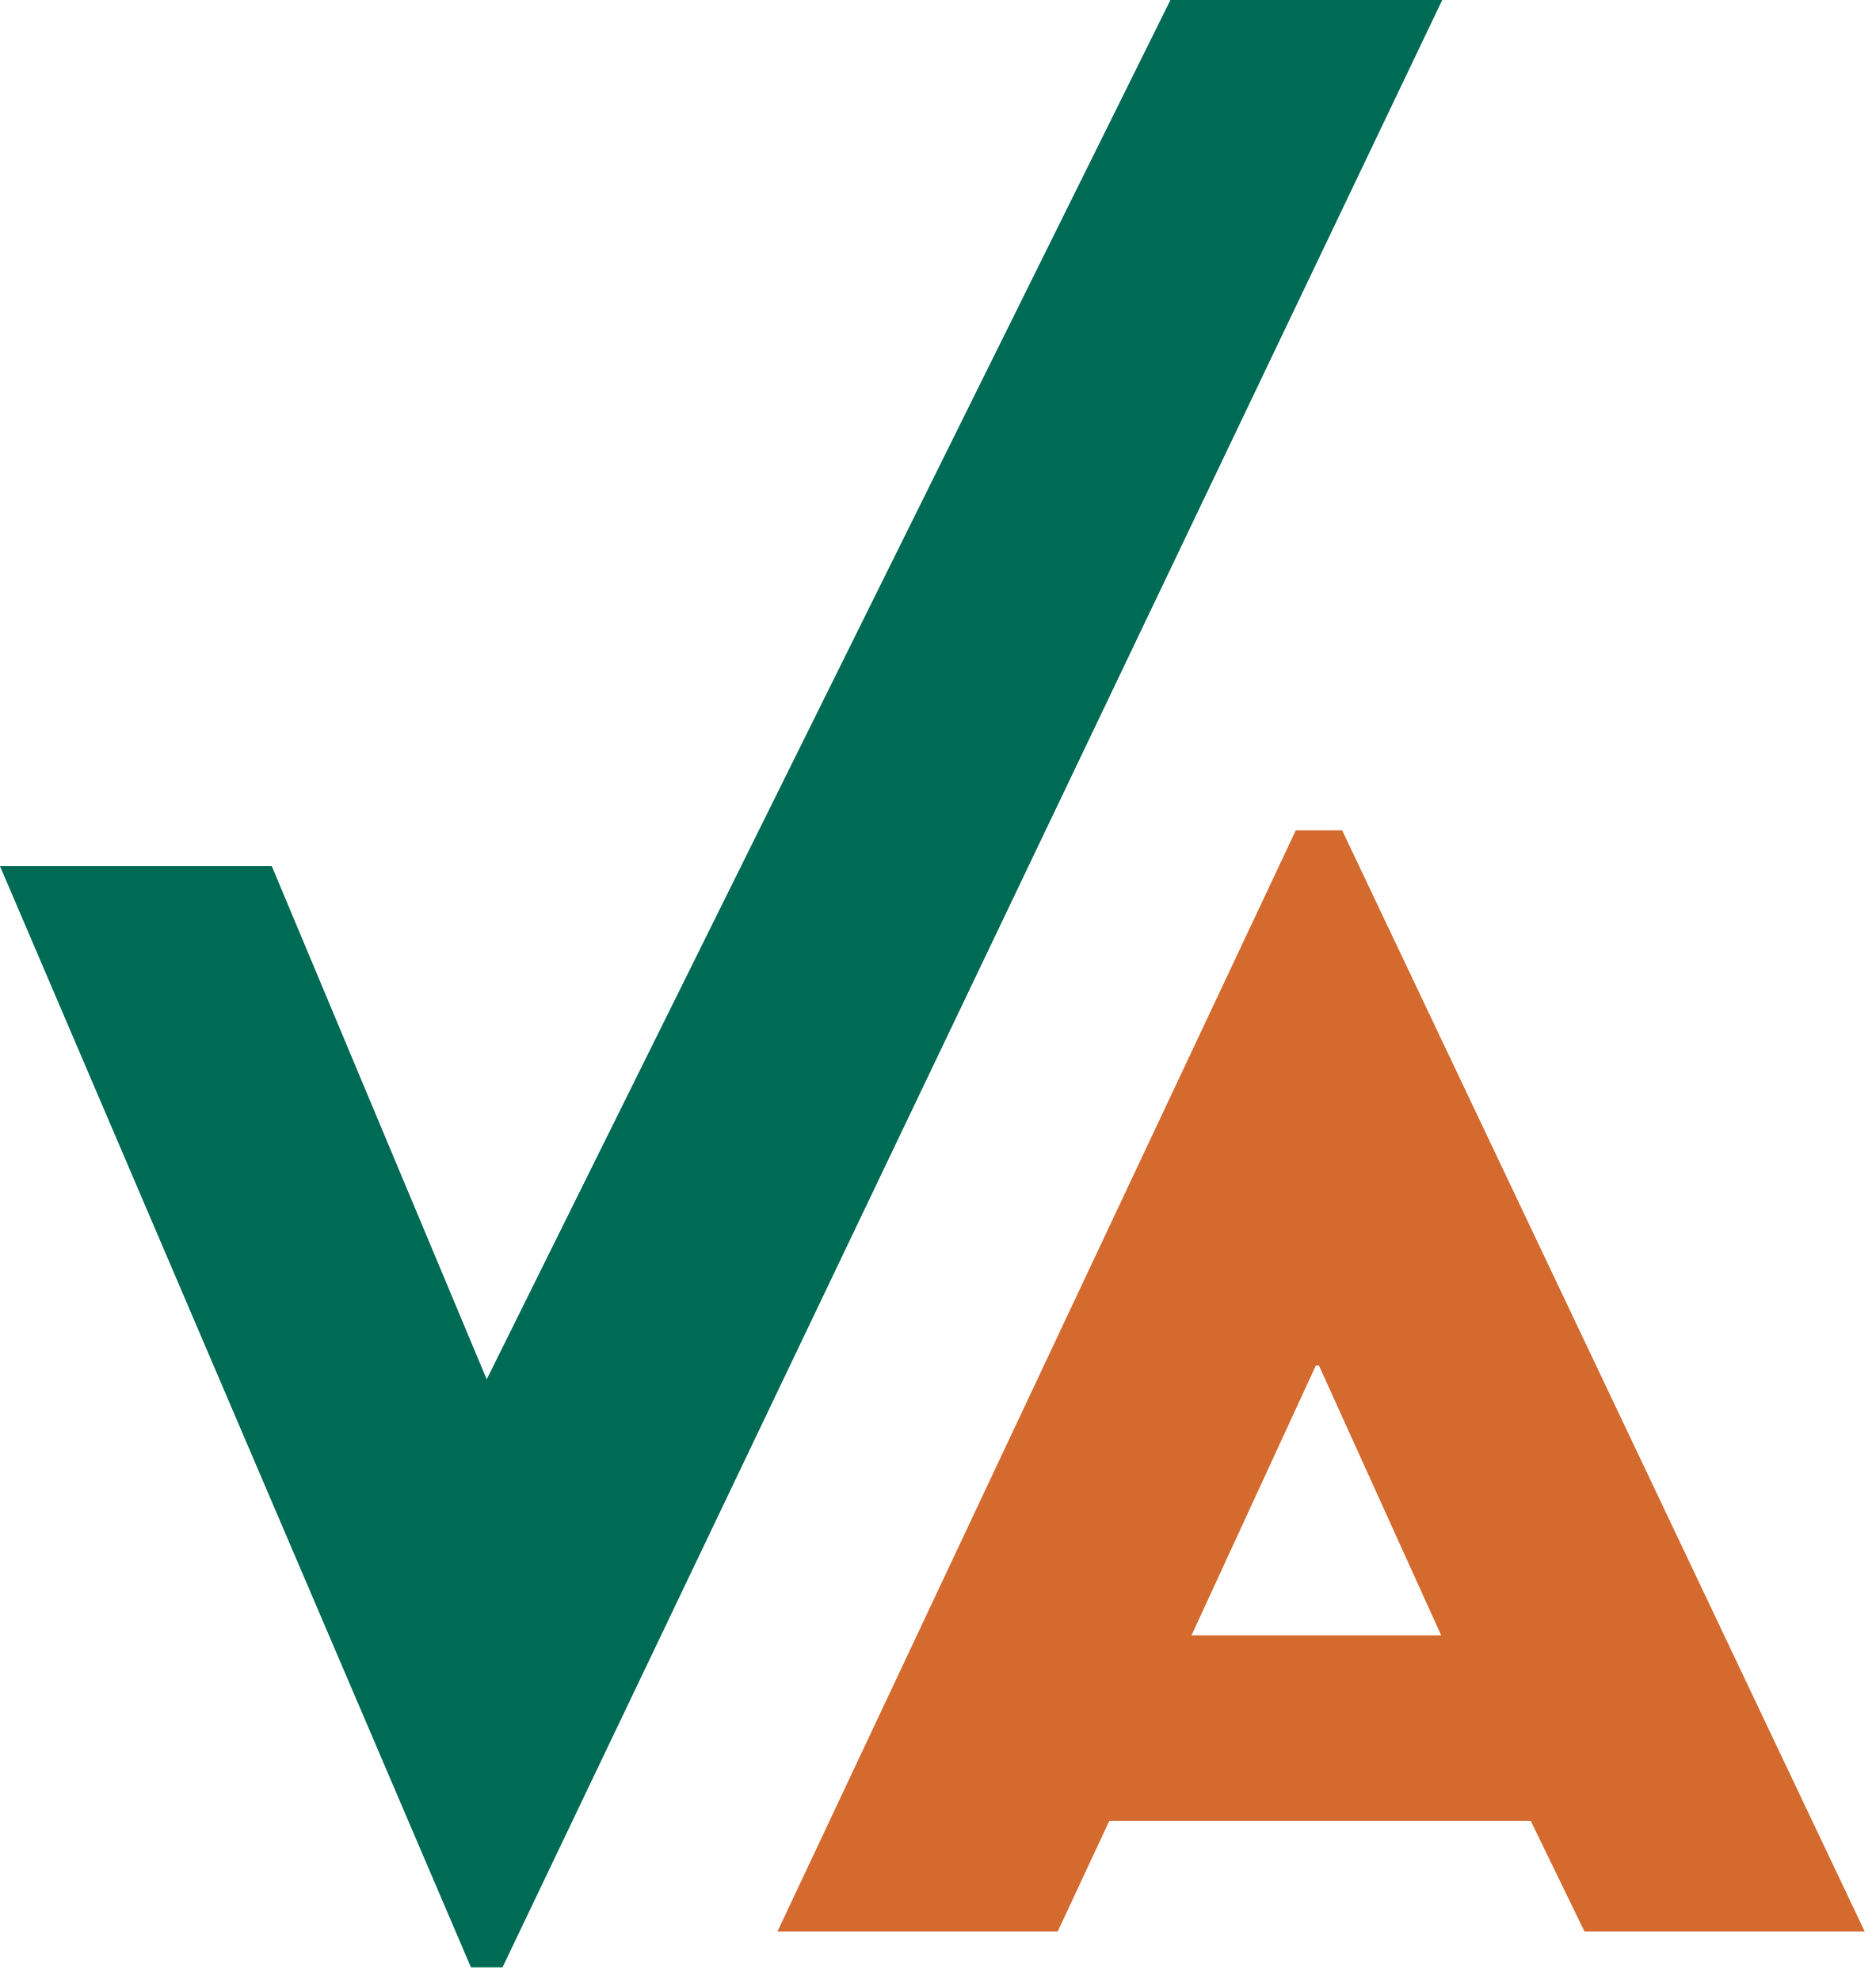
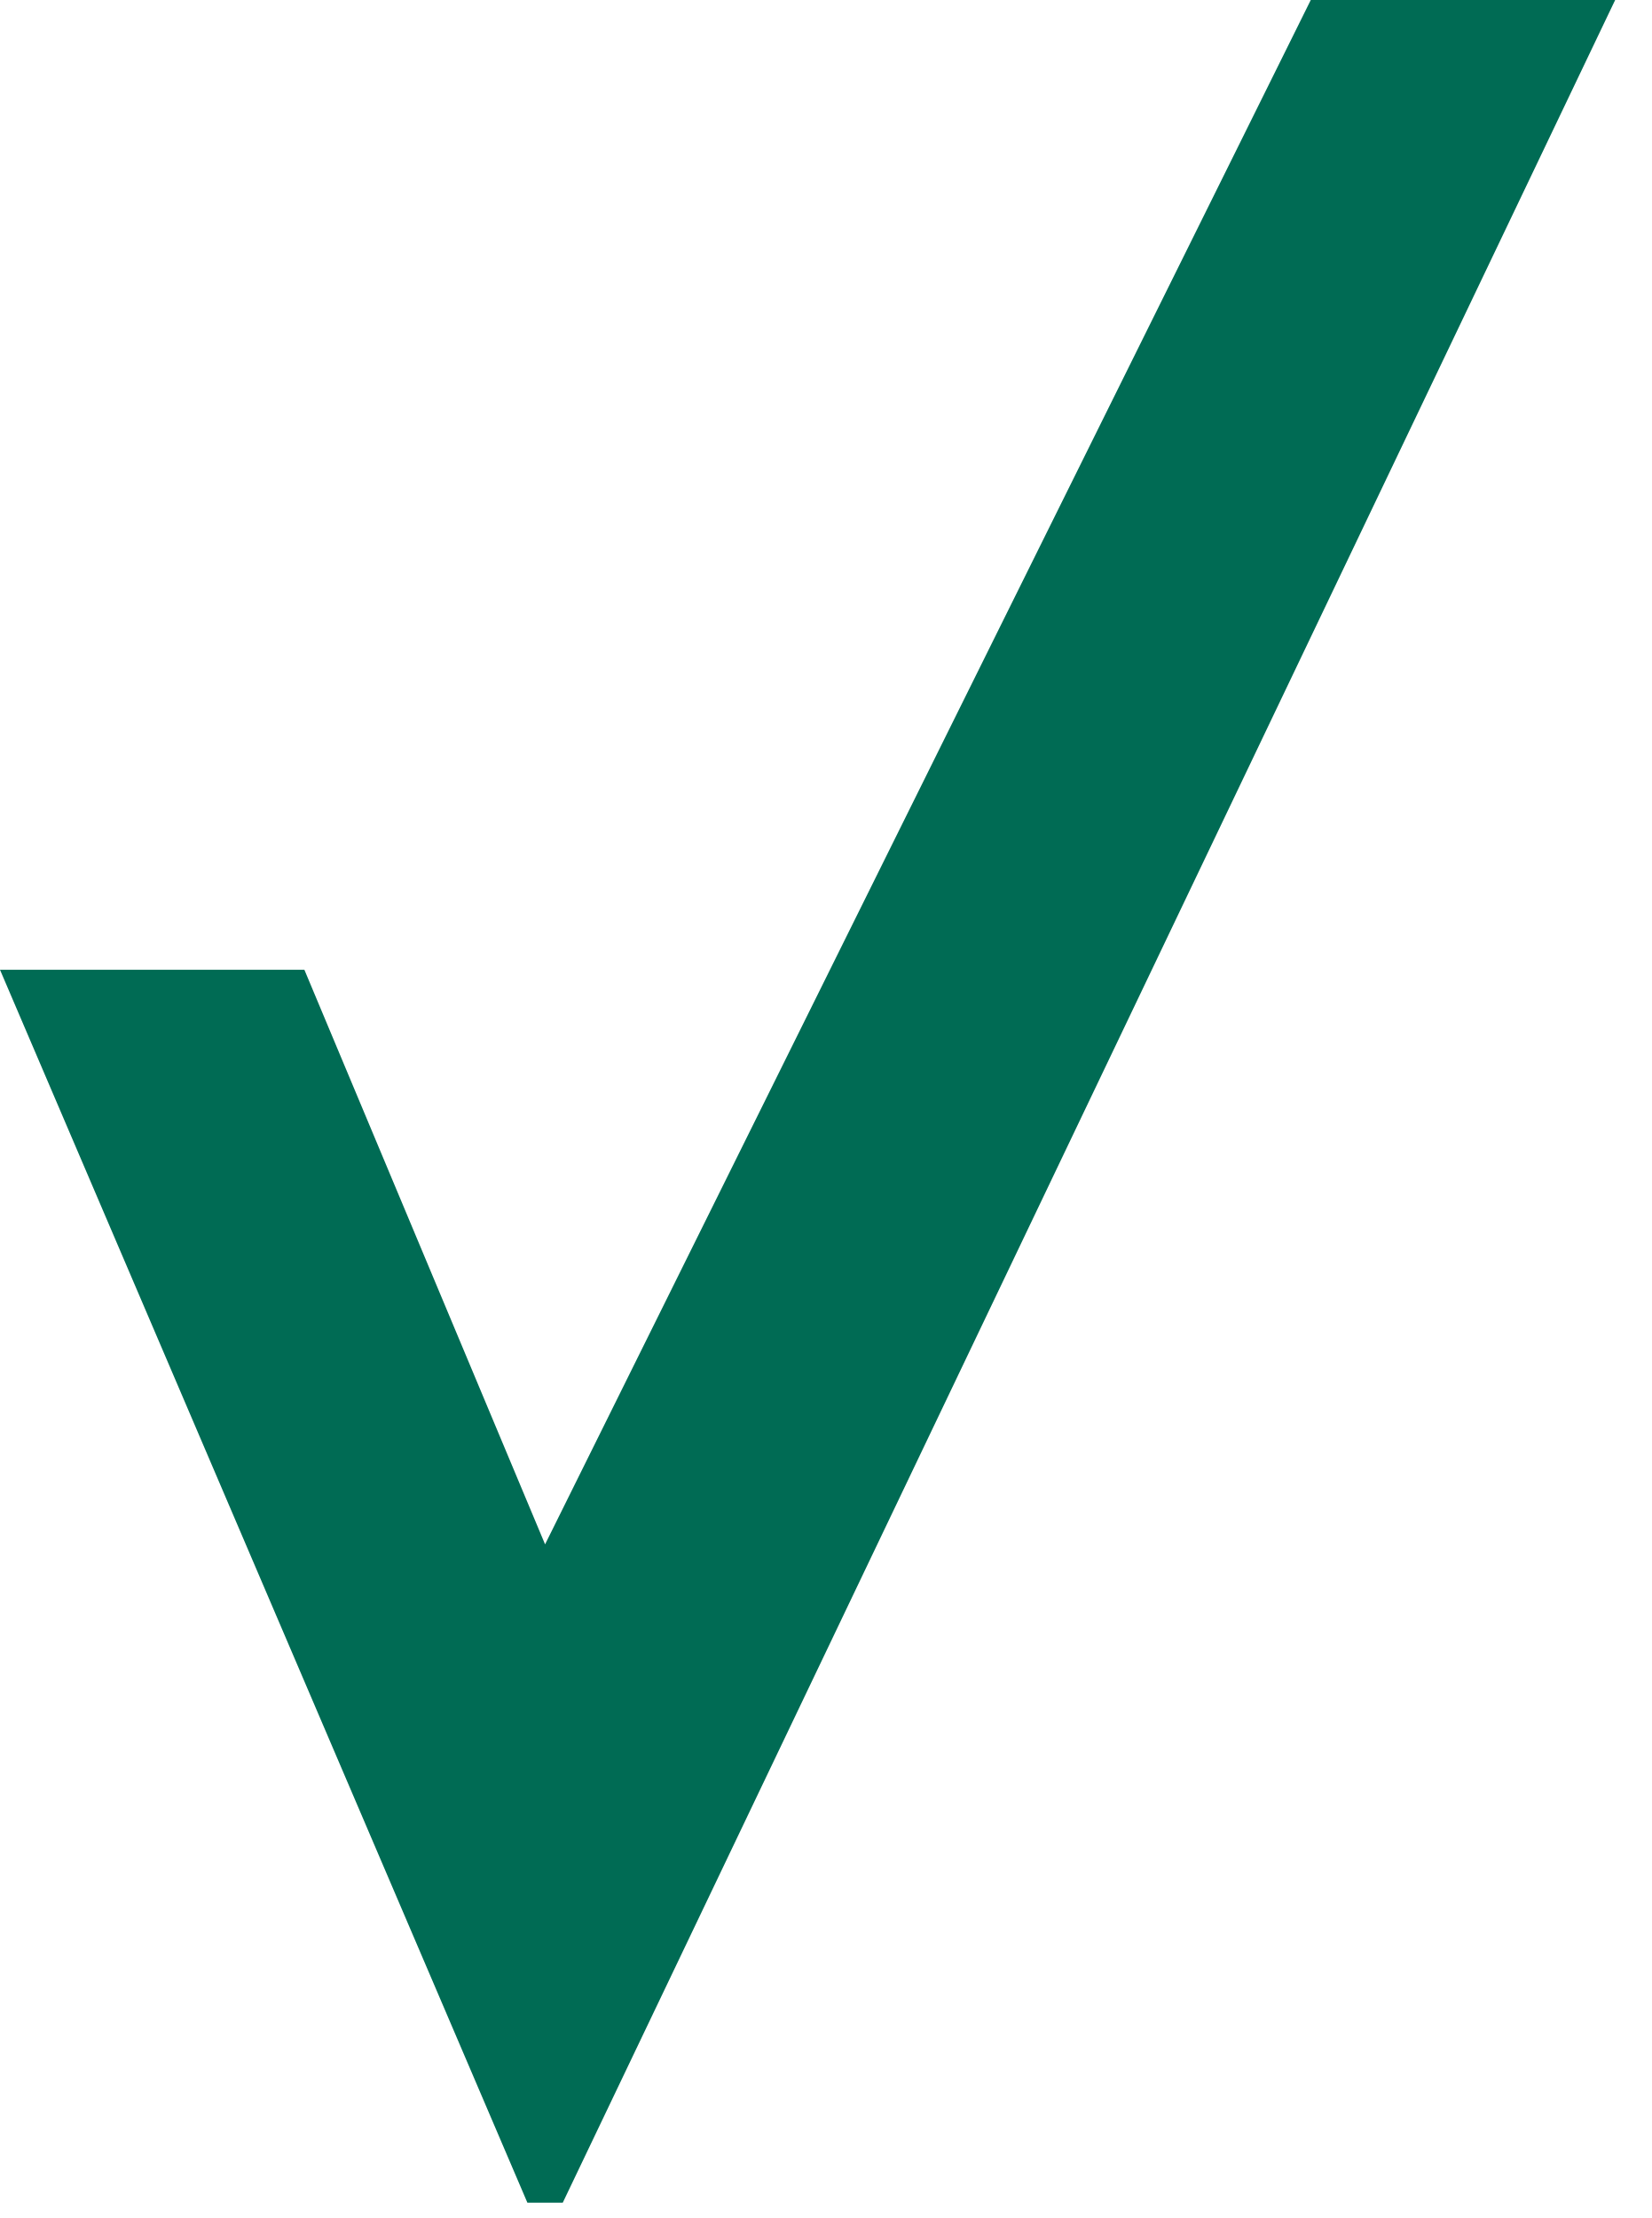
- <svg xmlns="http://www.w3.org/2000/svg" viewBox="0 0 178 188" role="img" aria-label="Departement de Vaucluse">
+ <svg xmlns="http://www.w3.org/2000/svg" viewBox="0 0 140 188" role="img" aria-label="Departement de Vaucluse">
  <path fill="#006B54" d="M111.1 0L46.2 130.9 25.8 82.2H0l44.7 104.5h3L136.9 0h-25.8z" />
-   <path fill="#D46A2E" d="M123 78.8h4.4L177 183.3h-26.6l-5.1-10.5h-40l-4.9 10.5H73.8L123 78.8zm13.8 76.4l-11.6-25.6h-.3l-11.8 25.6h23.8z" />
</svg>
